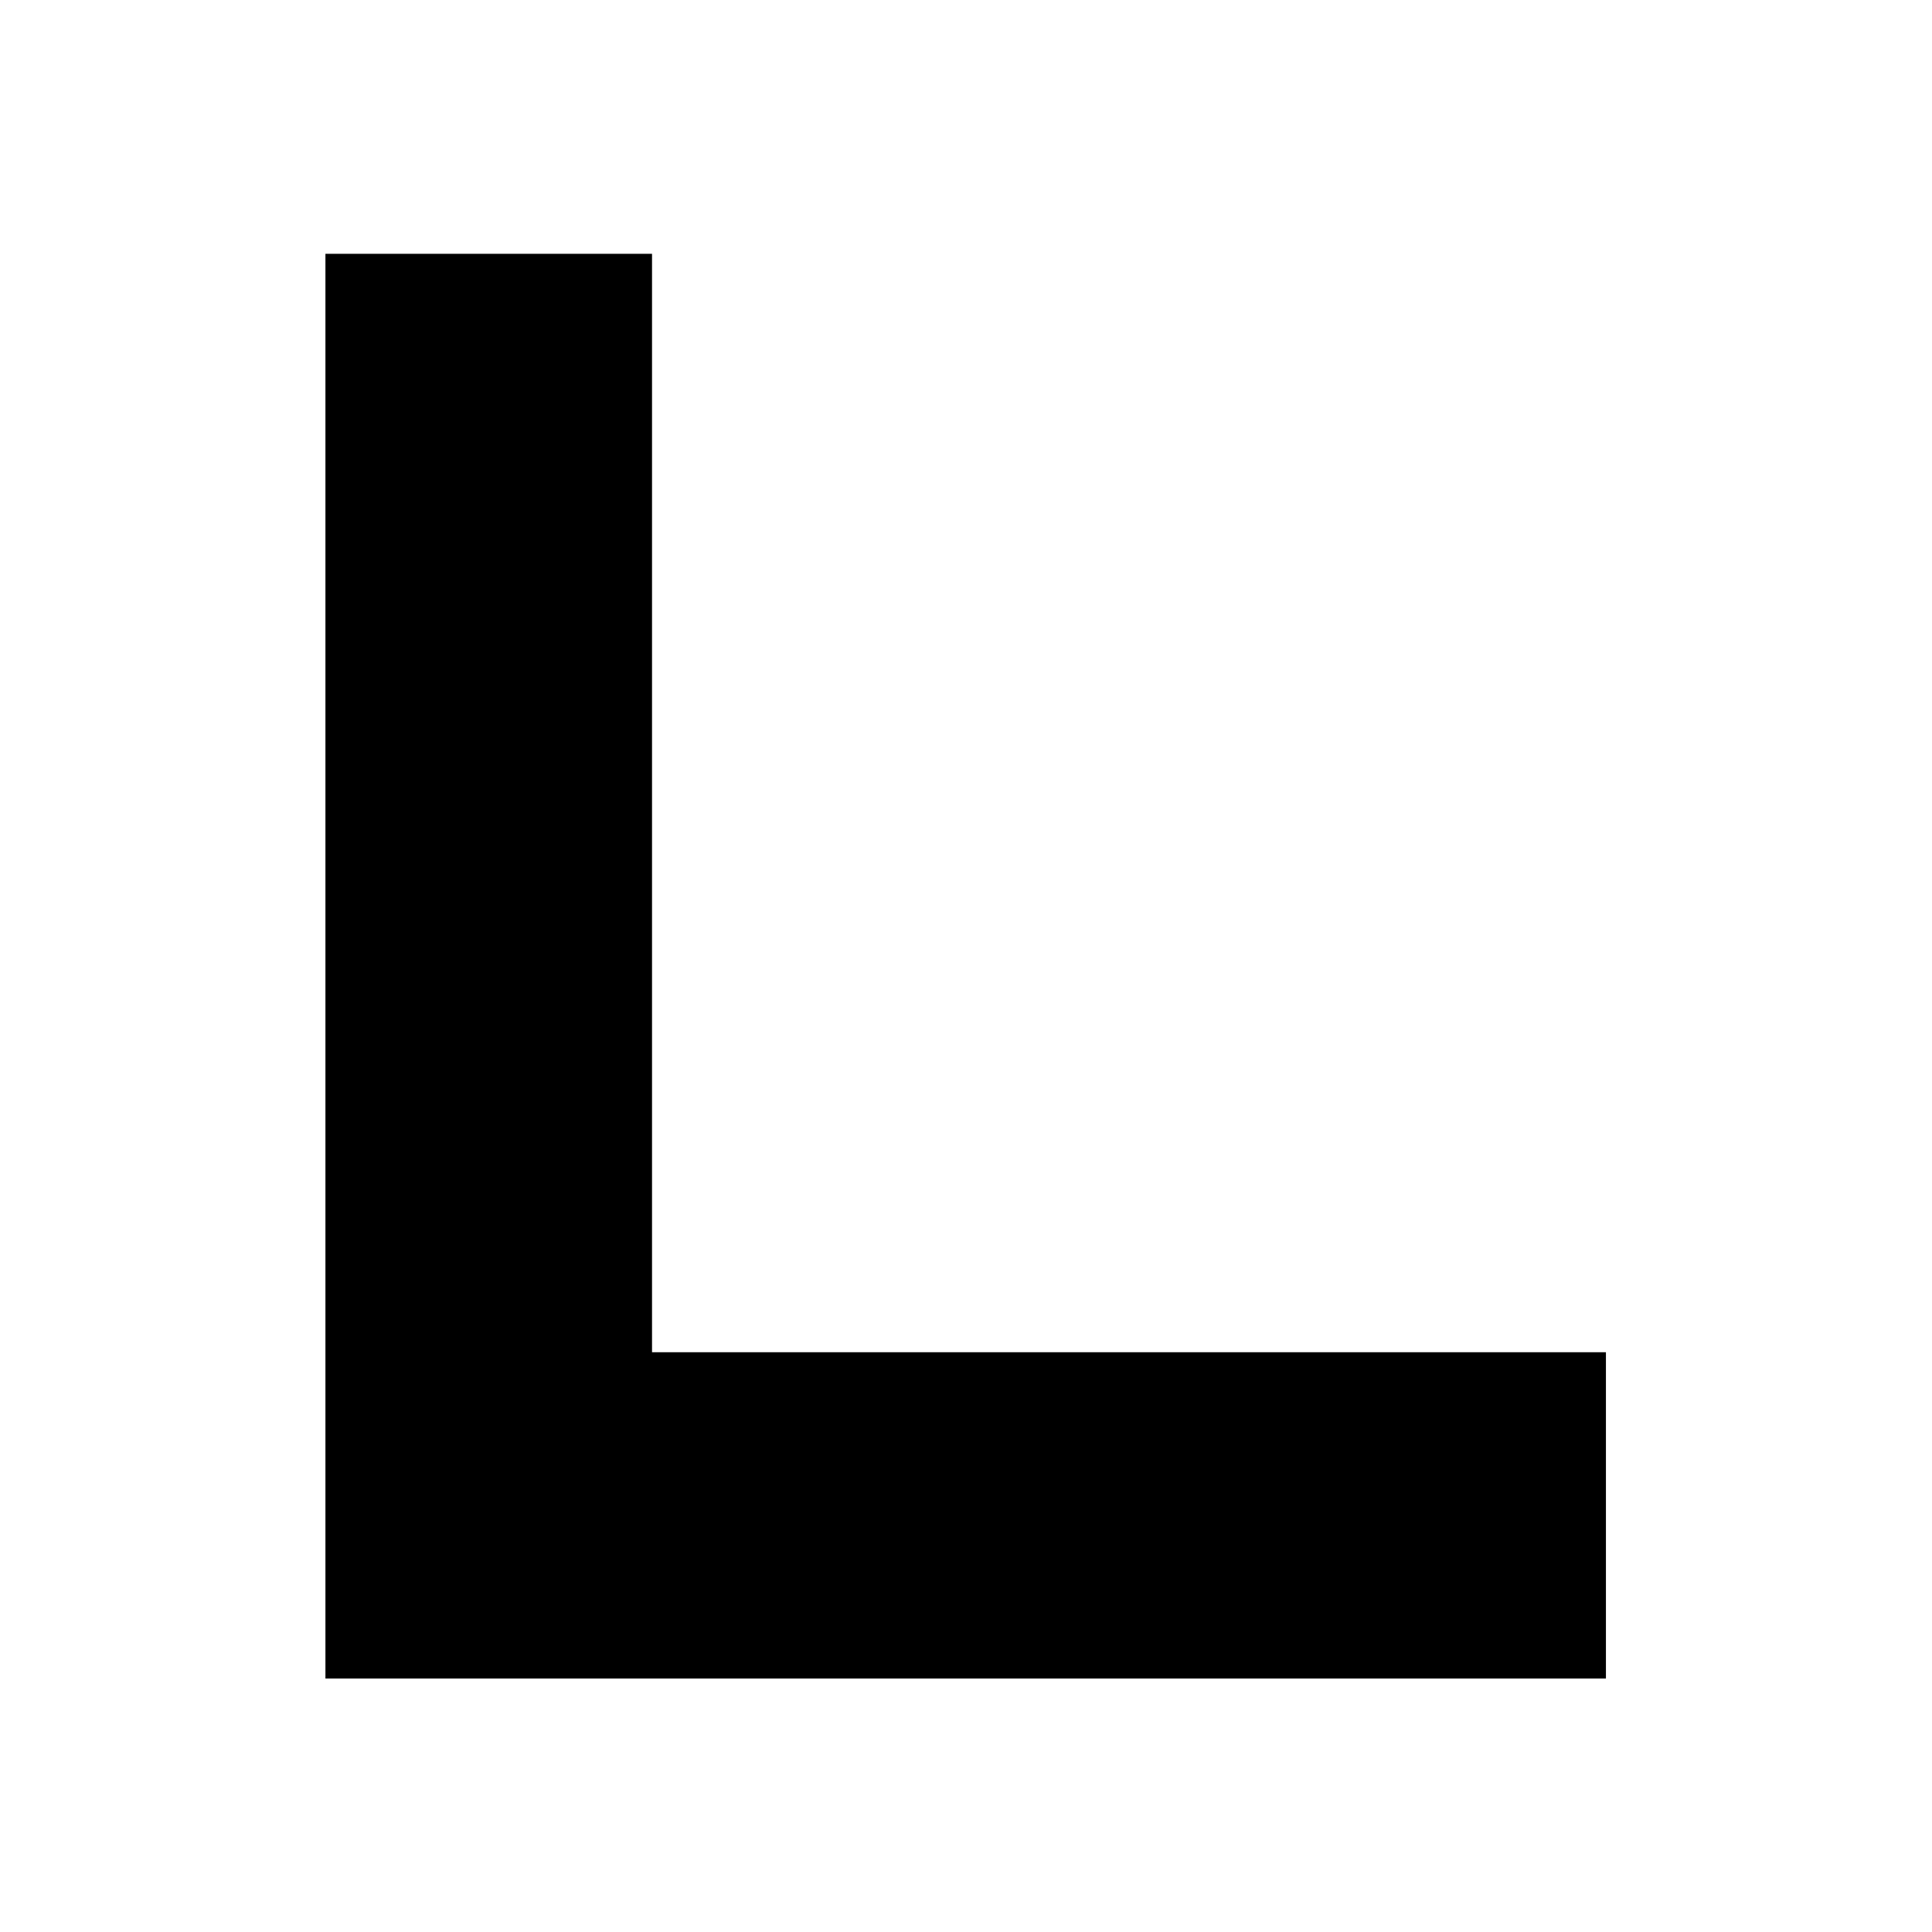
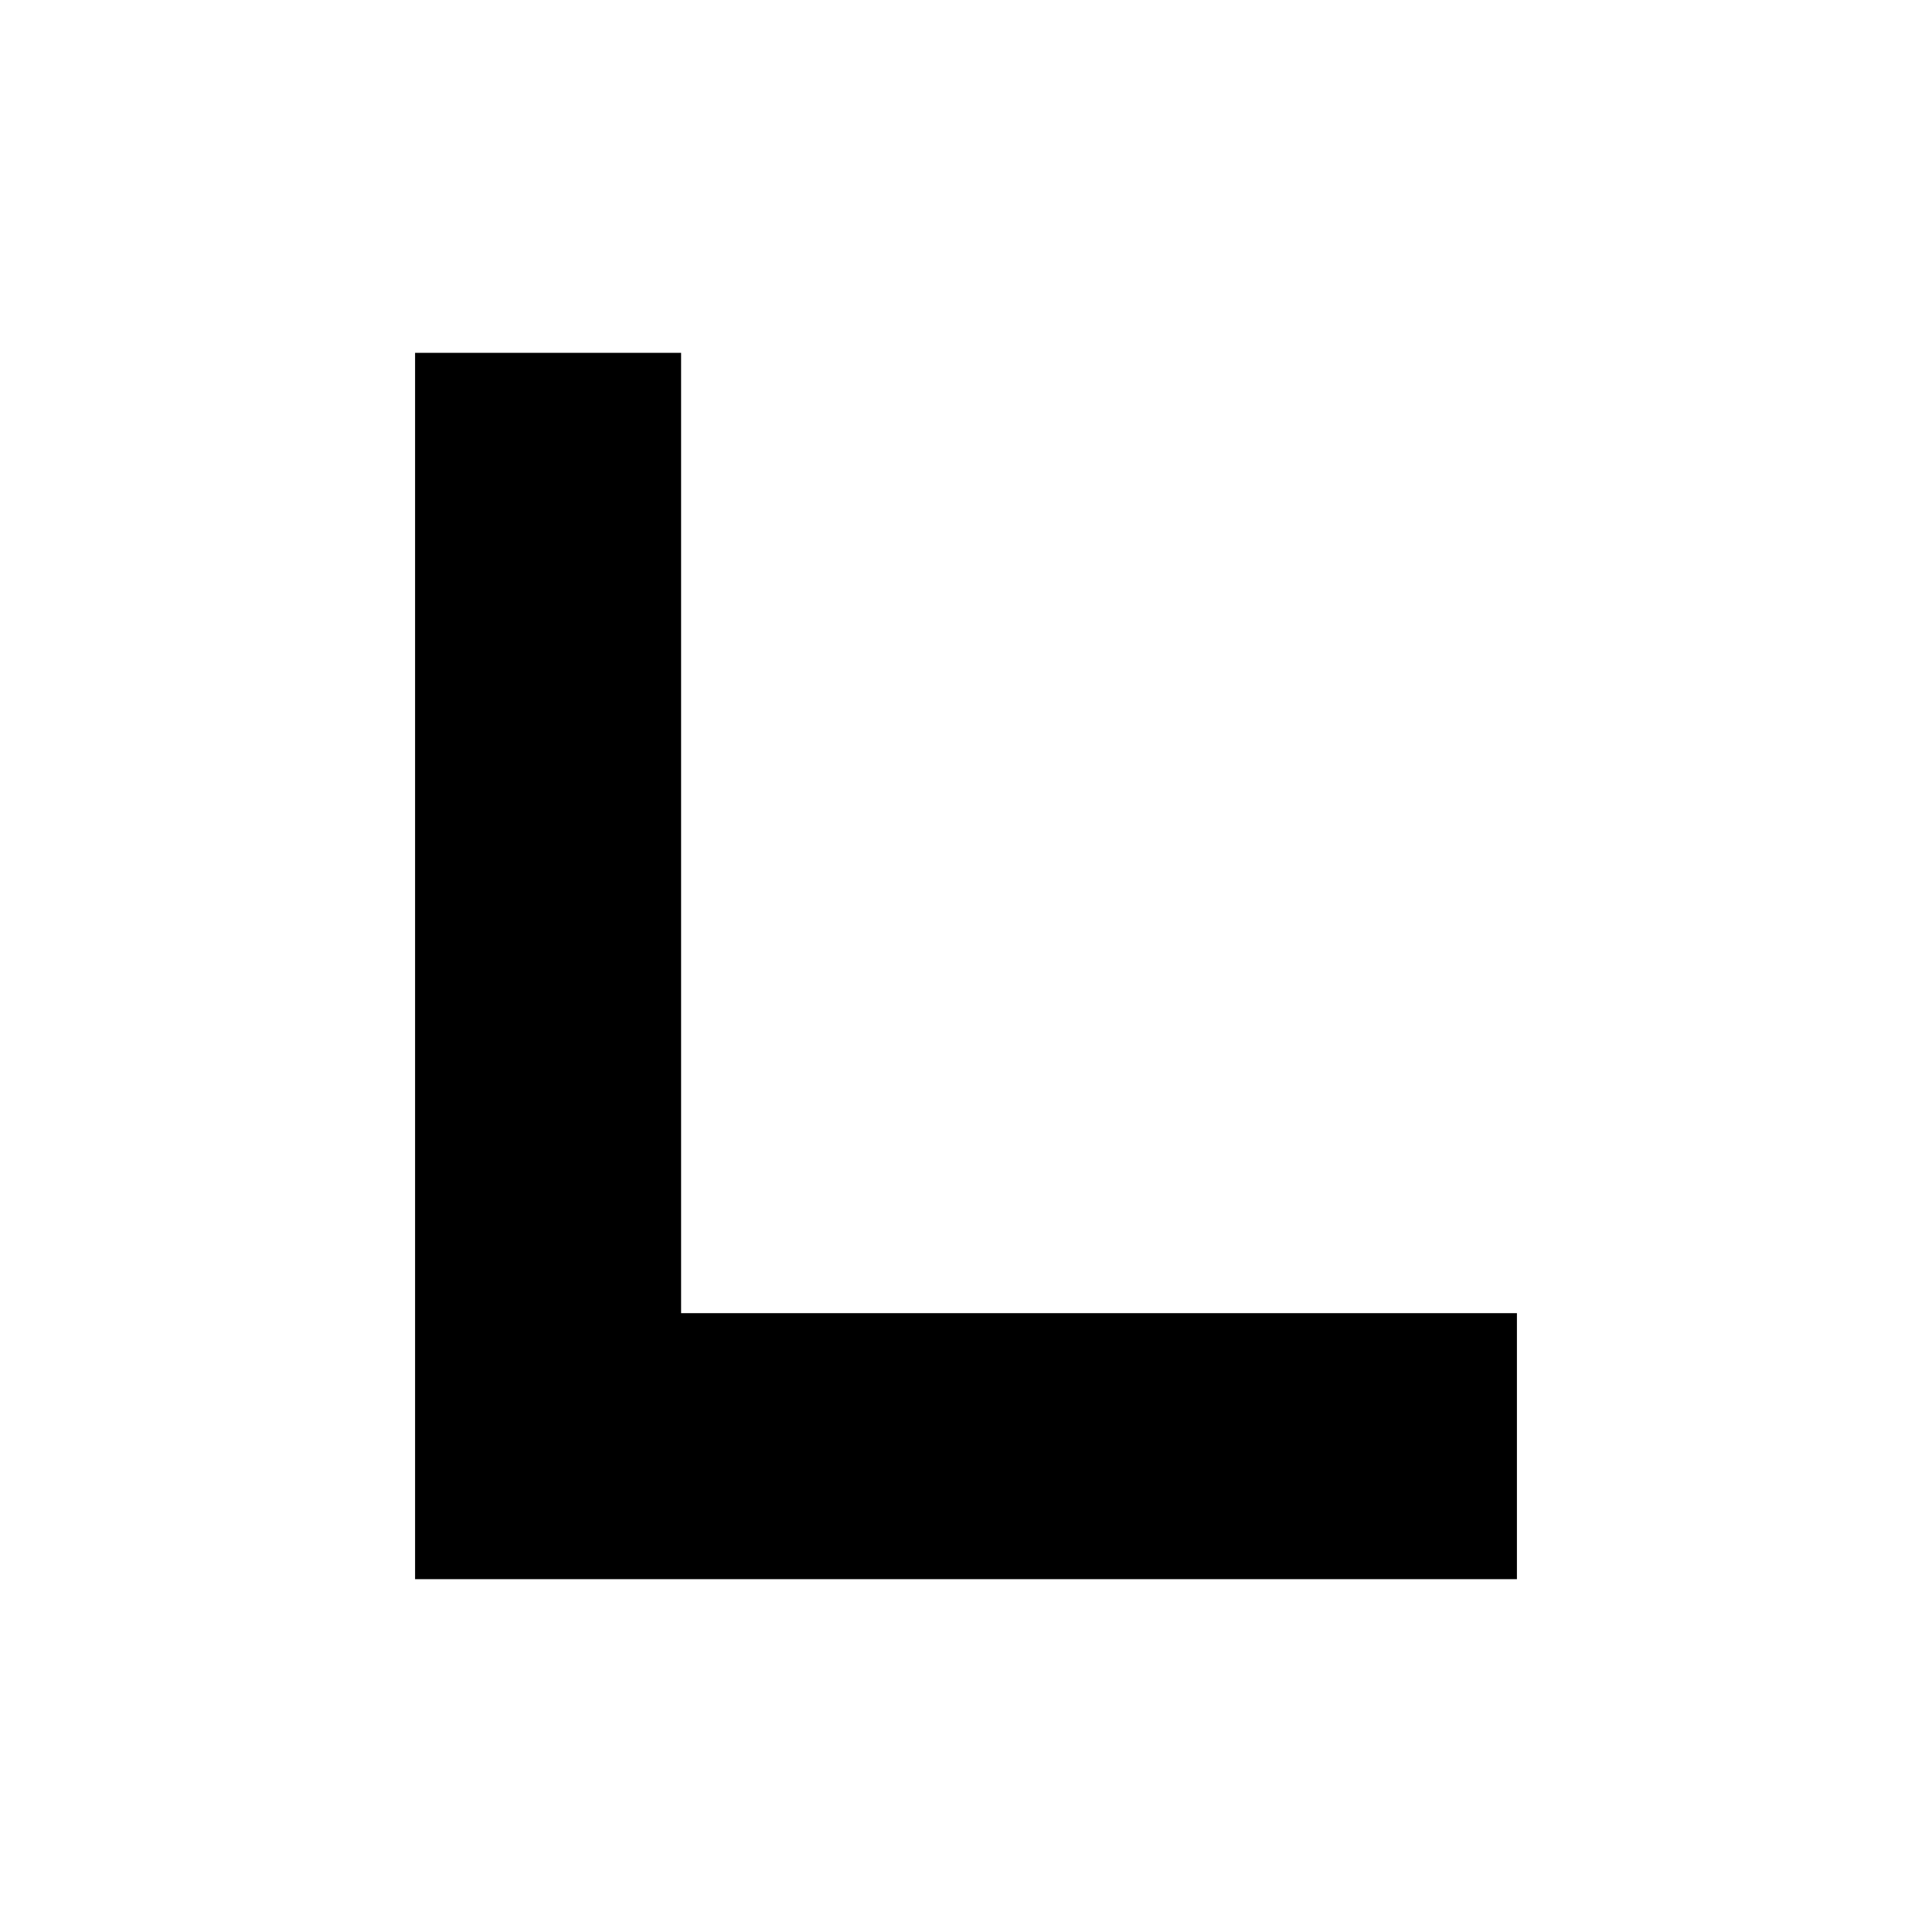
- <svg xmlns="http://www.w3.org/2000/svg" width="187.125" height="187.156" id="svg4219" version="1.1">
+ <svg xmlns="http://www.w3.org/2000/svg" width="32" height="32" id="svg4219" version="1.1">
  <defs id="defs4221" />
-   <g id="layer1" transform="translate(-281.4375,-438.7812)">
-     <path style="color:#000000;fill:#000000;fill-opacity:1;fill-rule:nonzero;stroke:#000000;stroke-width:2.138;marker:none;visibility:visible;display:inline;overflow:visible;enable-background:accumulate" d="M 32.594 25.656 L 32.594 132.062 L 32.594 161.531 L 62.094 161.531 L 154.5 161.531 L 154.5 132.062 L 62.094 132.062 L 62.094 25.656 L 32.594 25.656 z " transform="translate(281.4375,438.7812)" id="rect2996" />
+   <g id="layer1" transform="translate(-281.4375,-593.9375)">
+     <path style="fill:#000000;stroke:none;stroke-width:0.456;stroke-miterlimit:4;stroke-dasharray:none" d="M 6.875 5.844 L 6.875 21.75 L 6.875 26.156 L 11.281 26.156 L 25.125 26.156 L 25.125 21.75 L 11.281 21.75 L 11.281 5.844 L 6.875 5.844 z " transform="translate(281.4375,593.9375)" id="rect2990" />
  </g>
</svg>
